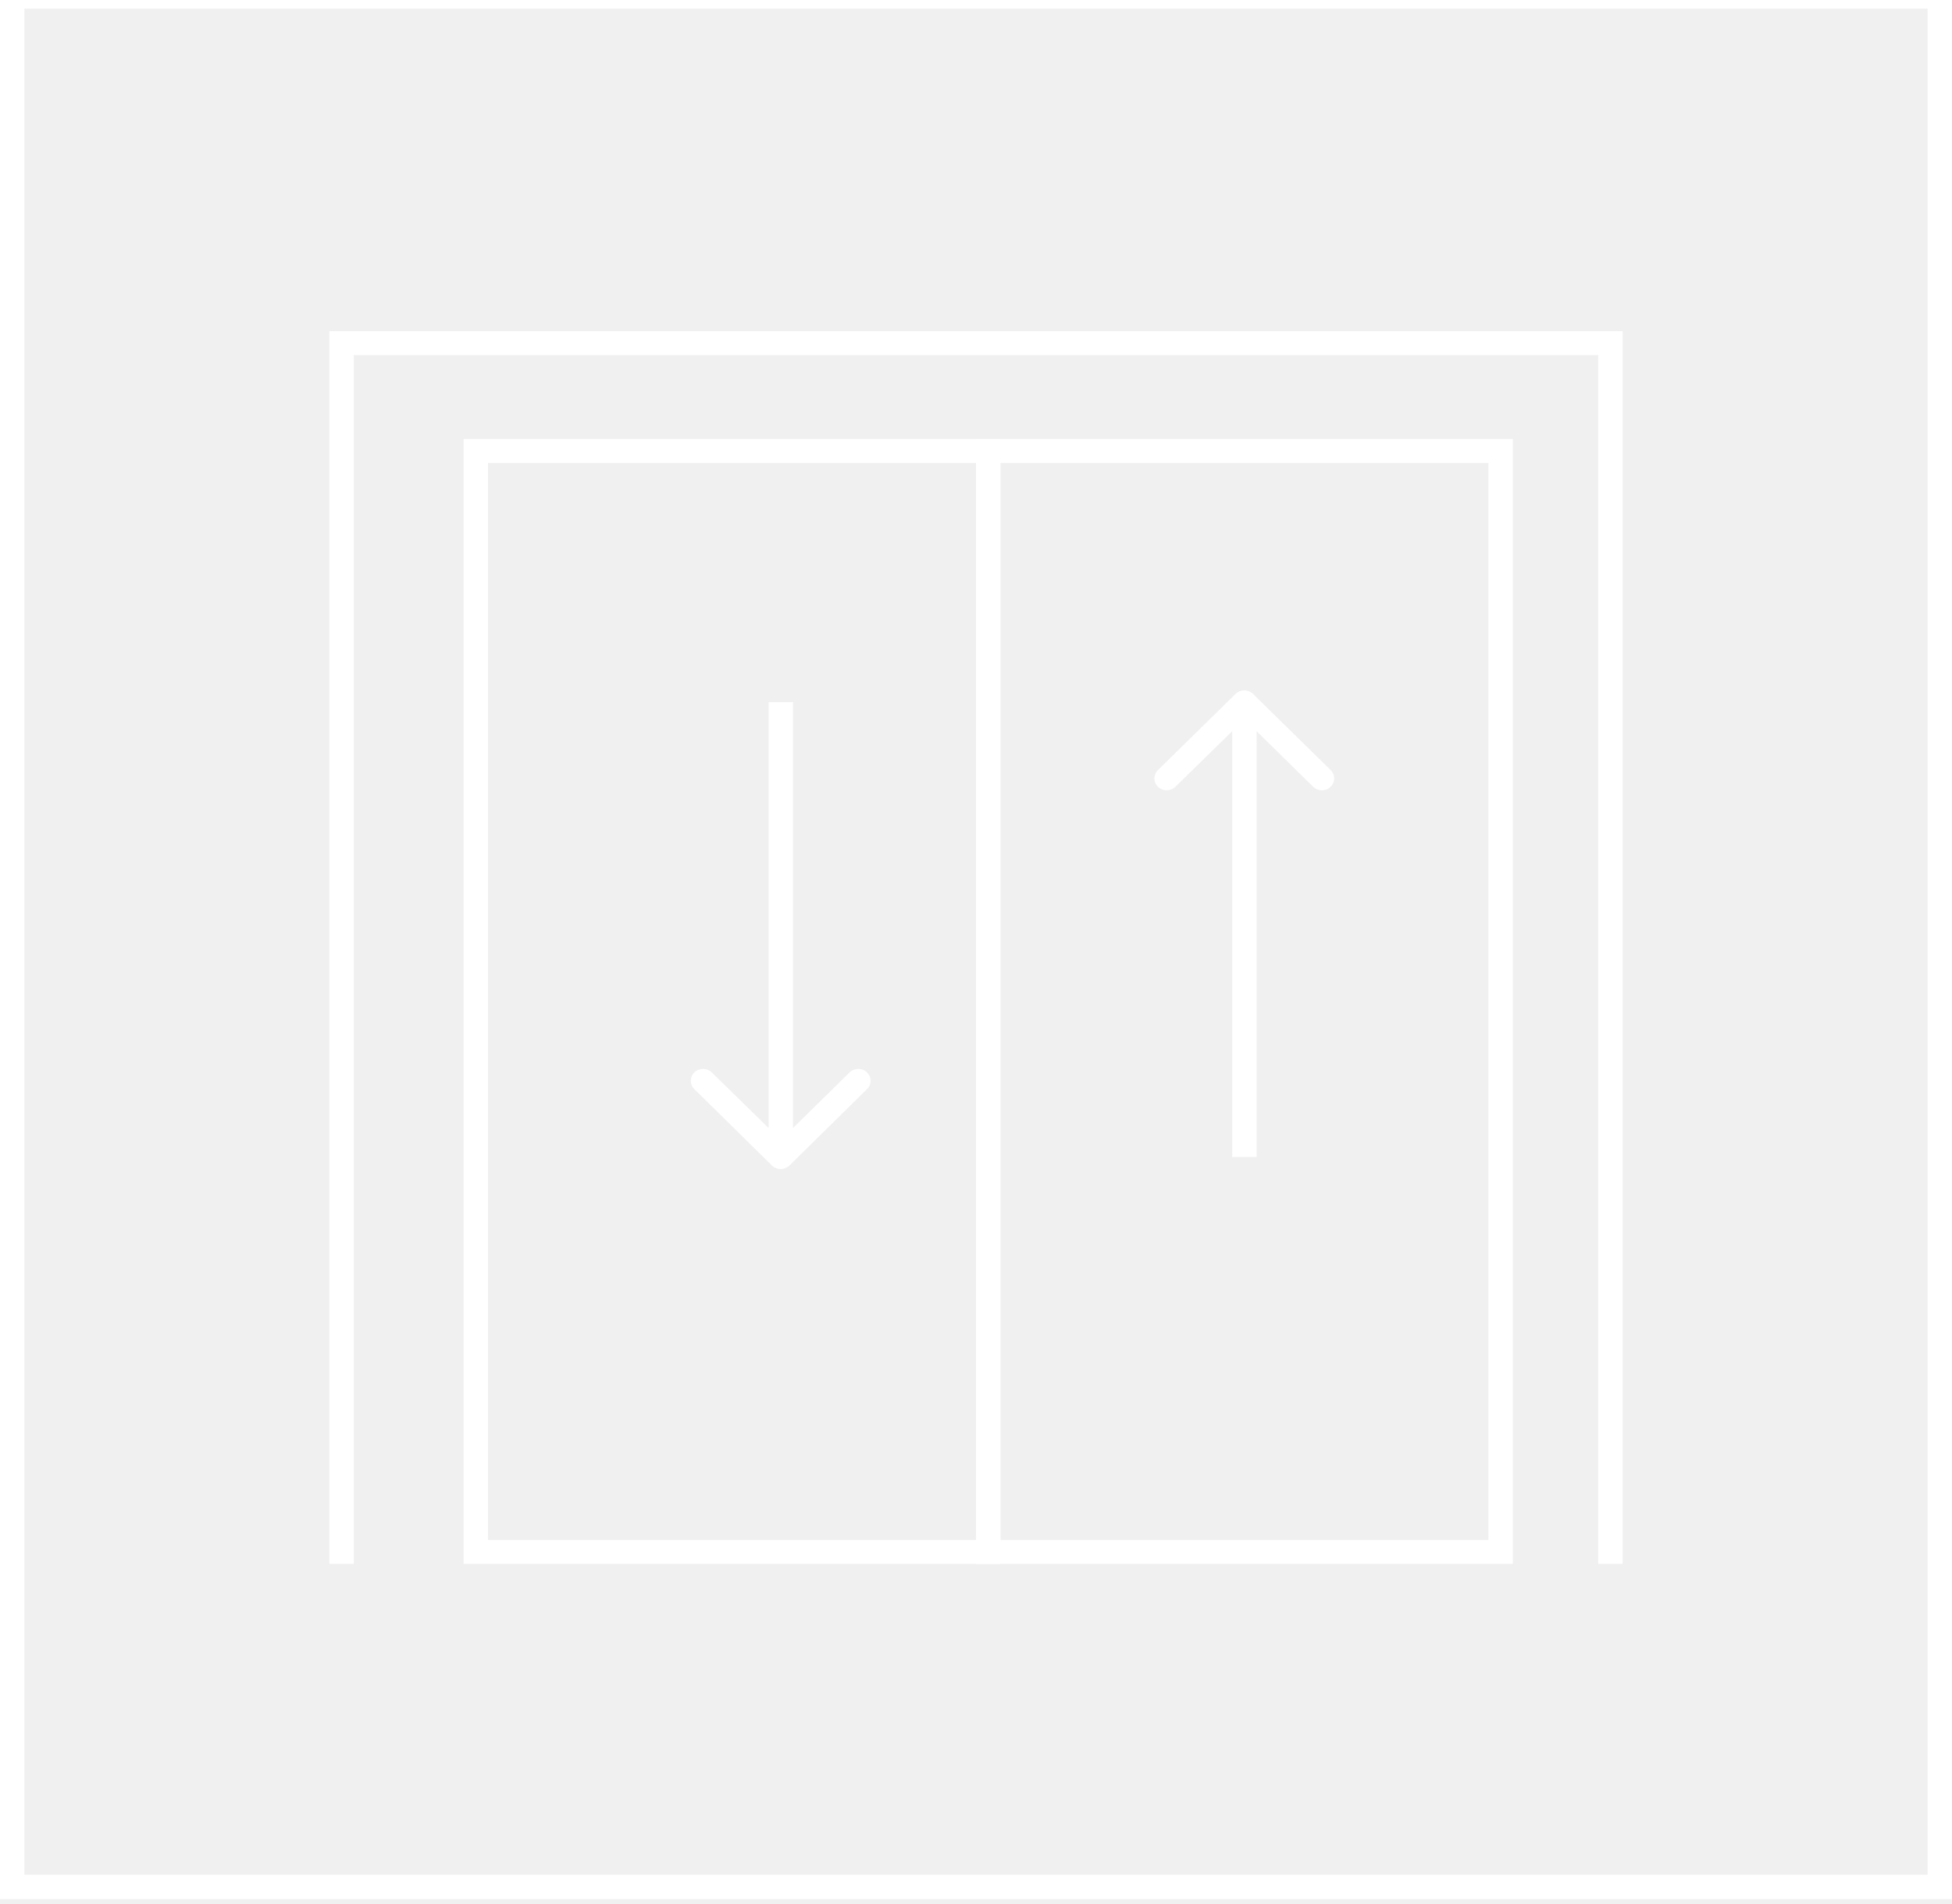
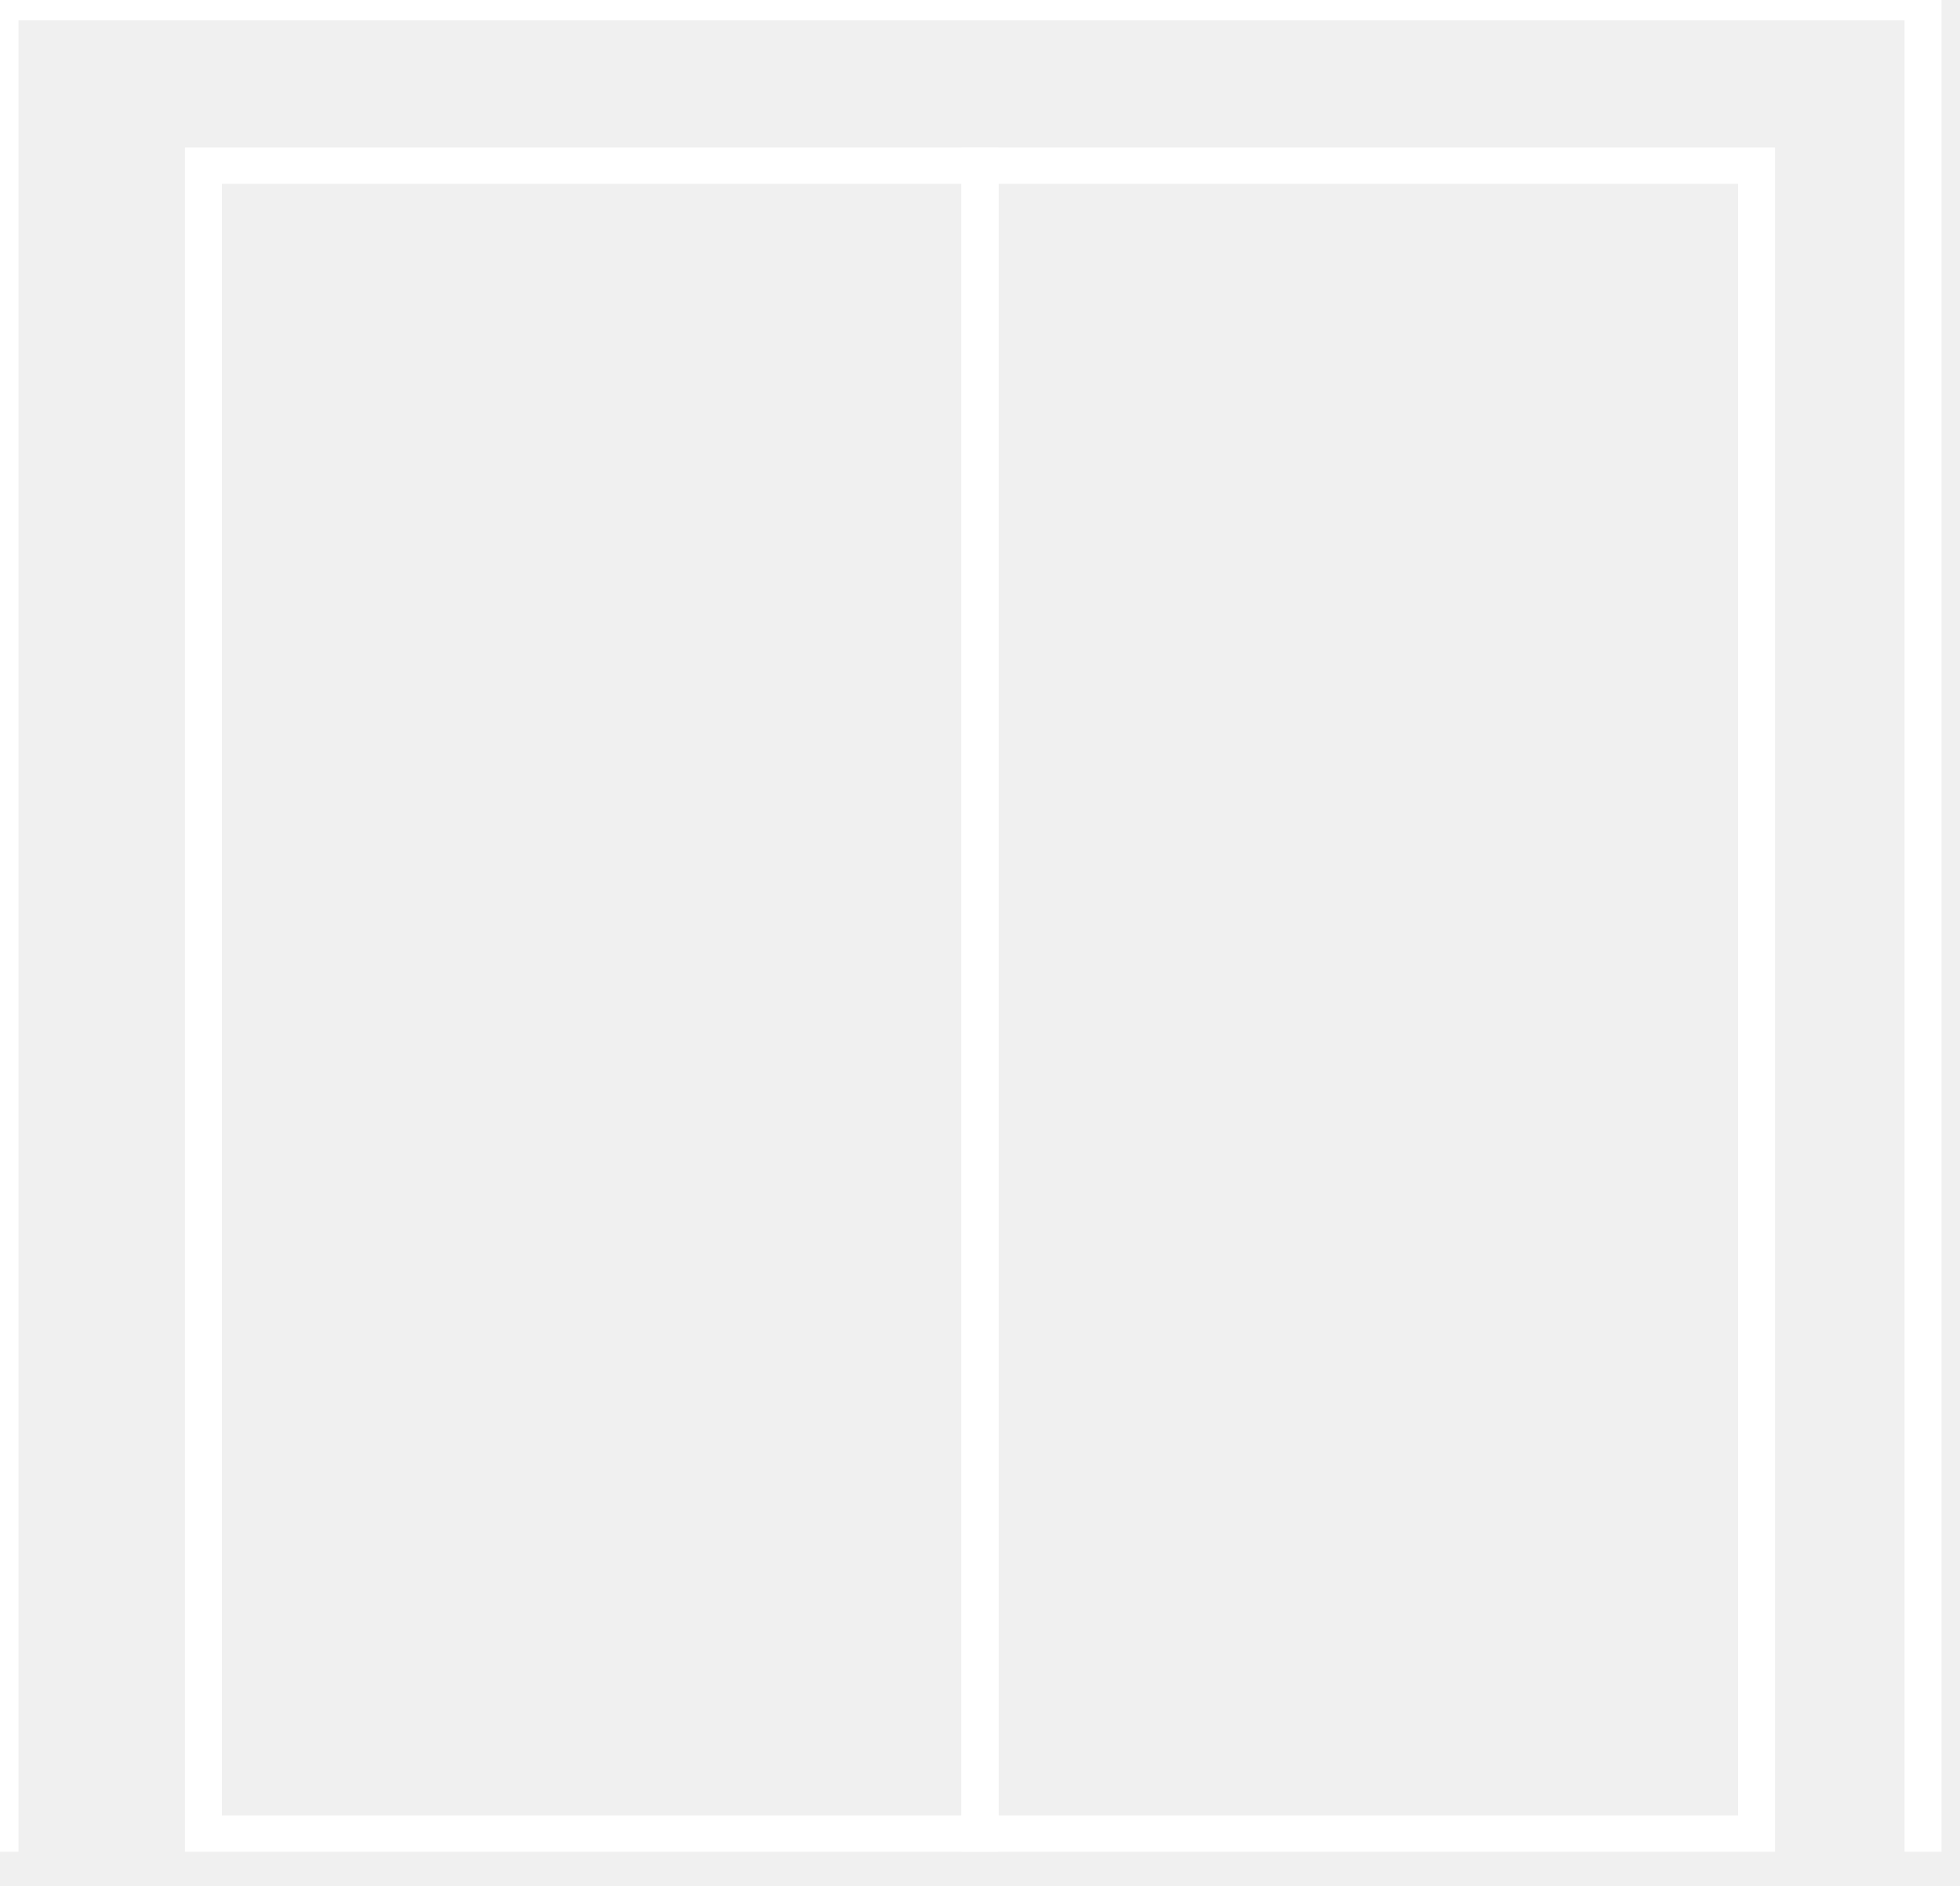
- <svg xmlns="http://www.w3.org/2000/svg" width="80" height="78" viewBox="0 0 80 78" fill="none">
+ <svg xmlns="http://www.w3.org/2000/svg" width="53" height="51" viewBox="0 0 53 51" fill="none">
  <defs />
-   <rect id="Rectangle 70" x="0.5" y="-0.143" width="79" height="77.459" stroke="#FFFFFF" stroke-opacity="1" stroke-width="1" />
-   <path id="Rectangle 86 (Stroke)" d="M40 18.97L20 18.97L20 63.1L40 63.1L40 18.97ZM19 17.99L19 64.08L41 64.08L41 17.99L19 17.99Z" fill="#FFFFFF" fill-opacity="1" fill-rule="evenodd" />
-   <path id="Rectangle 87 (Stroke)" d="M61 18.97L41 18.97L41 63.1L61 63.1L61 18.97ZM40 17.99L40 64.08L62 64.08L62 17.99L40 17.99Z" fill="#FFFFFF" fill-opacity="1" fill-rule="evenodd" />
-   <path id="Vector 6 (Stroke)" d="M13.5 13.57L66.5 13.57L66.5 64.08L65.5 64.08L65.5 14.55L14.5 14.55L14.5 64.08L13.5 64.08L13.5 13.57Z" fill="#FFFFFF" fill-opacity="1" fill-rule="evenodd" />
-   <path id="Arrow 1 (Stroke)" d="M35.53 44.63L32.35 47.76C32.15 47.95 31.84 47.95 31.64 47.76L28.46 44.63C28.26 44.44 28.26 44.13 28.46 43.94C28.65 43.75 28.97 43.75 29.17 43.94L31.5 46.22L31.5 28.77L32.5 28.77L32.5 46.22L34.82 43.94C35.02 43.75 35.34 43.75 35.53 43.94C35.73 44.13 35.73 44.44 35.53 44.63Z" fill="#FFFFFF" fill-opacity="1" fill-rule="evenodd" />
-   <path id="Arrow 2 (Stroke)" d="M47.46 31.55L50.64 28.43C50.84 28.24 51.15 28.24 51.35 28.43L54.53 31.55C54.73 31.74 54.73 32.05 54.53 32.24C54.34 32.43 54.02 32.43 53.82 32.24L51.5 29.96L51.5 47.41L50.5 47.41L50.5 29.96L48.17 32.24C47.97 32.43 47.65 32.43 47.46 32.24C47.26 32.05 47.26 31.74 47.46 31.55Z" fill="#FFFFFF" fill-opacity="1" fill-rule="evenodd" />
+   <path id="Rectangle 86 (Stroke)" d="M26 4.97L6 4.97L6 49.1L26 49.1L26 4.97ZM5 3.99L5 50.08L27 50.08L27 3.99L5 3.99Z" fill="#FFFFFF" fill-opacity="1" fill-rule="evenodd" />
+   <path id="Rectangle 87 (Stroke)" d="M47 4.97L27 4.97L27 49.1L47 49.1L47 4.97ZM26 3.99L26 50.08L48 50.08L48 3.99L26 3.99Z" fill="#FFFFFF" fill-opacity="1" fill-rule="evenodd" />
+   <path id="Vector 6 (Stroke)" d="M-0.5 -0.43L52.5 -0.43L52.5 50.08L51.5 50.08L51.5 0.55L0.5 0.55L0.5 50.08L-0.5 50.08L-0.5 -0.43Z" fill="#FFFFFF" fill-opacity="1" fill-rule="evenodd" />
</svg>
